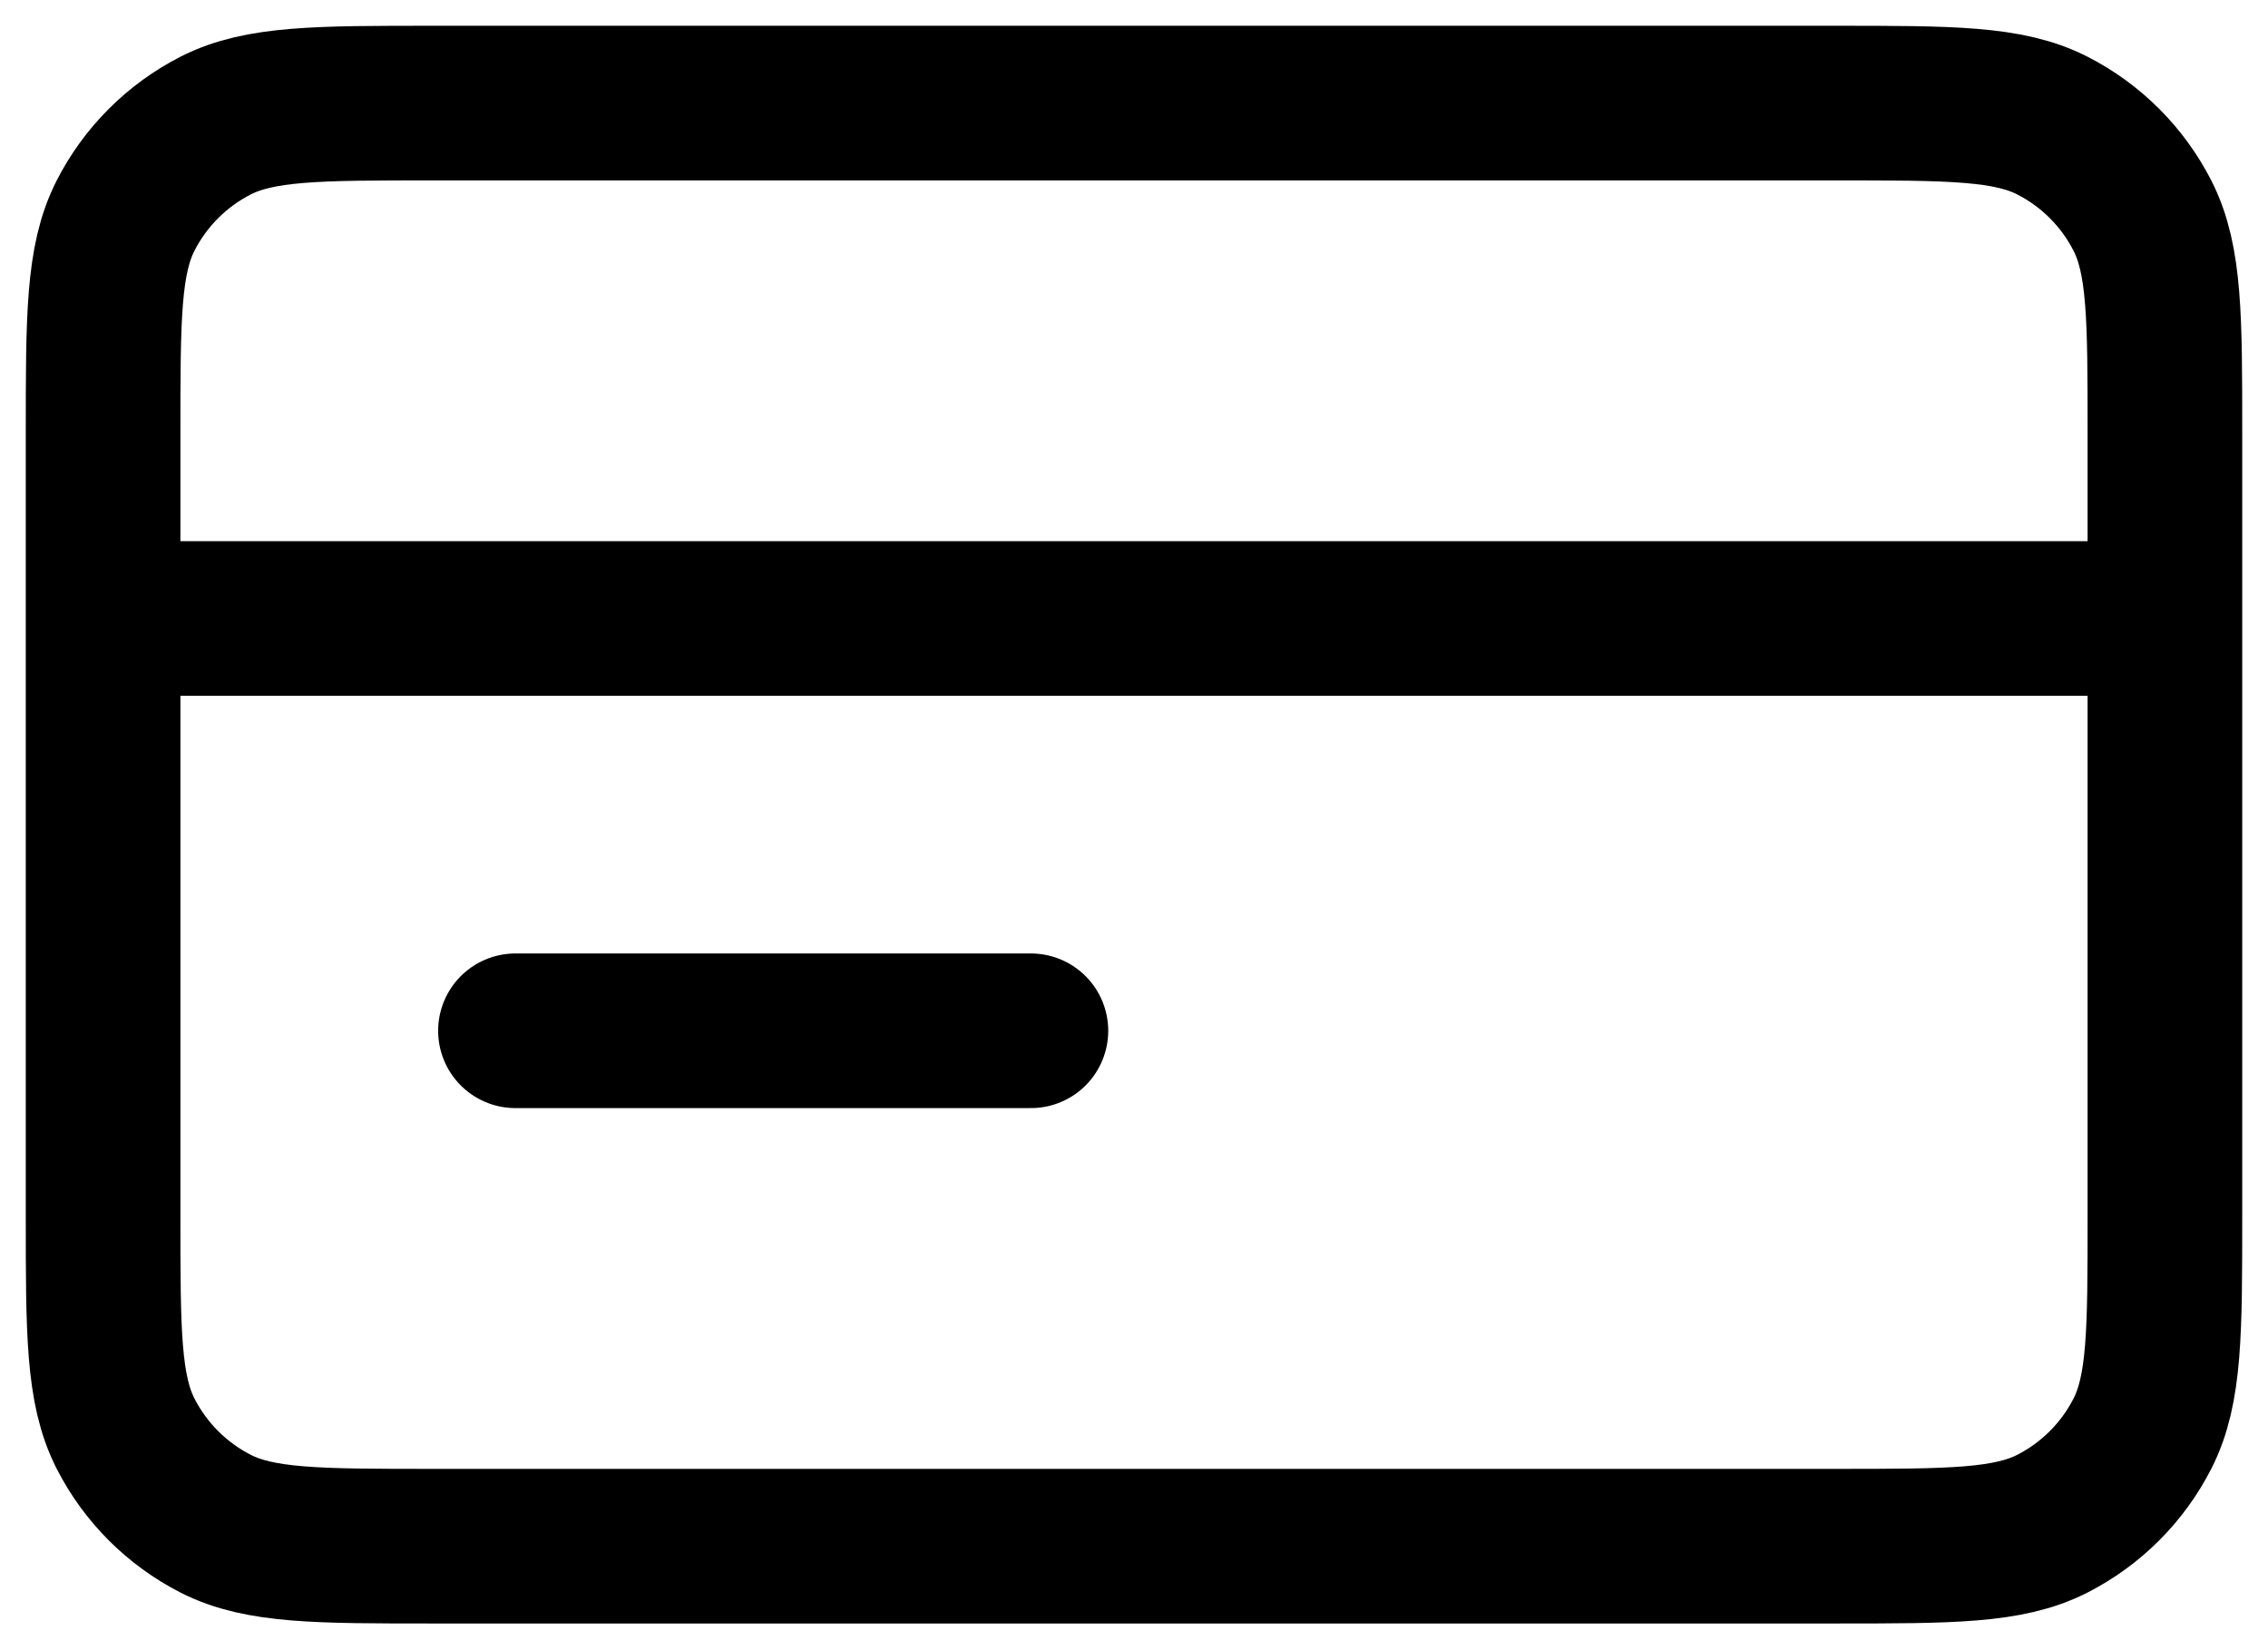
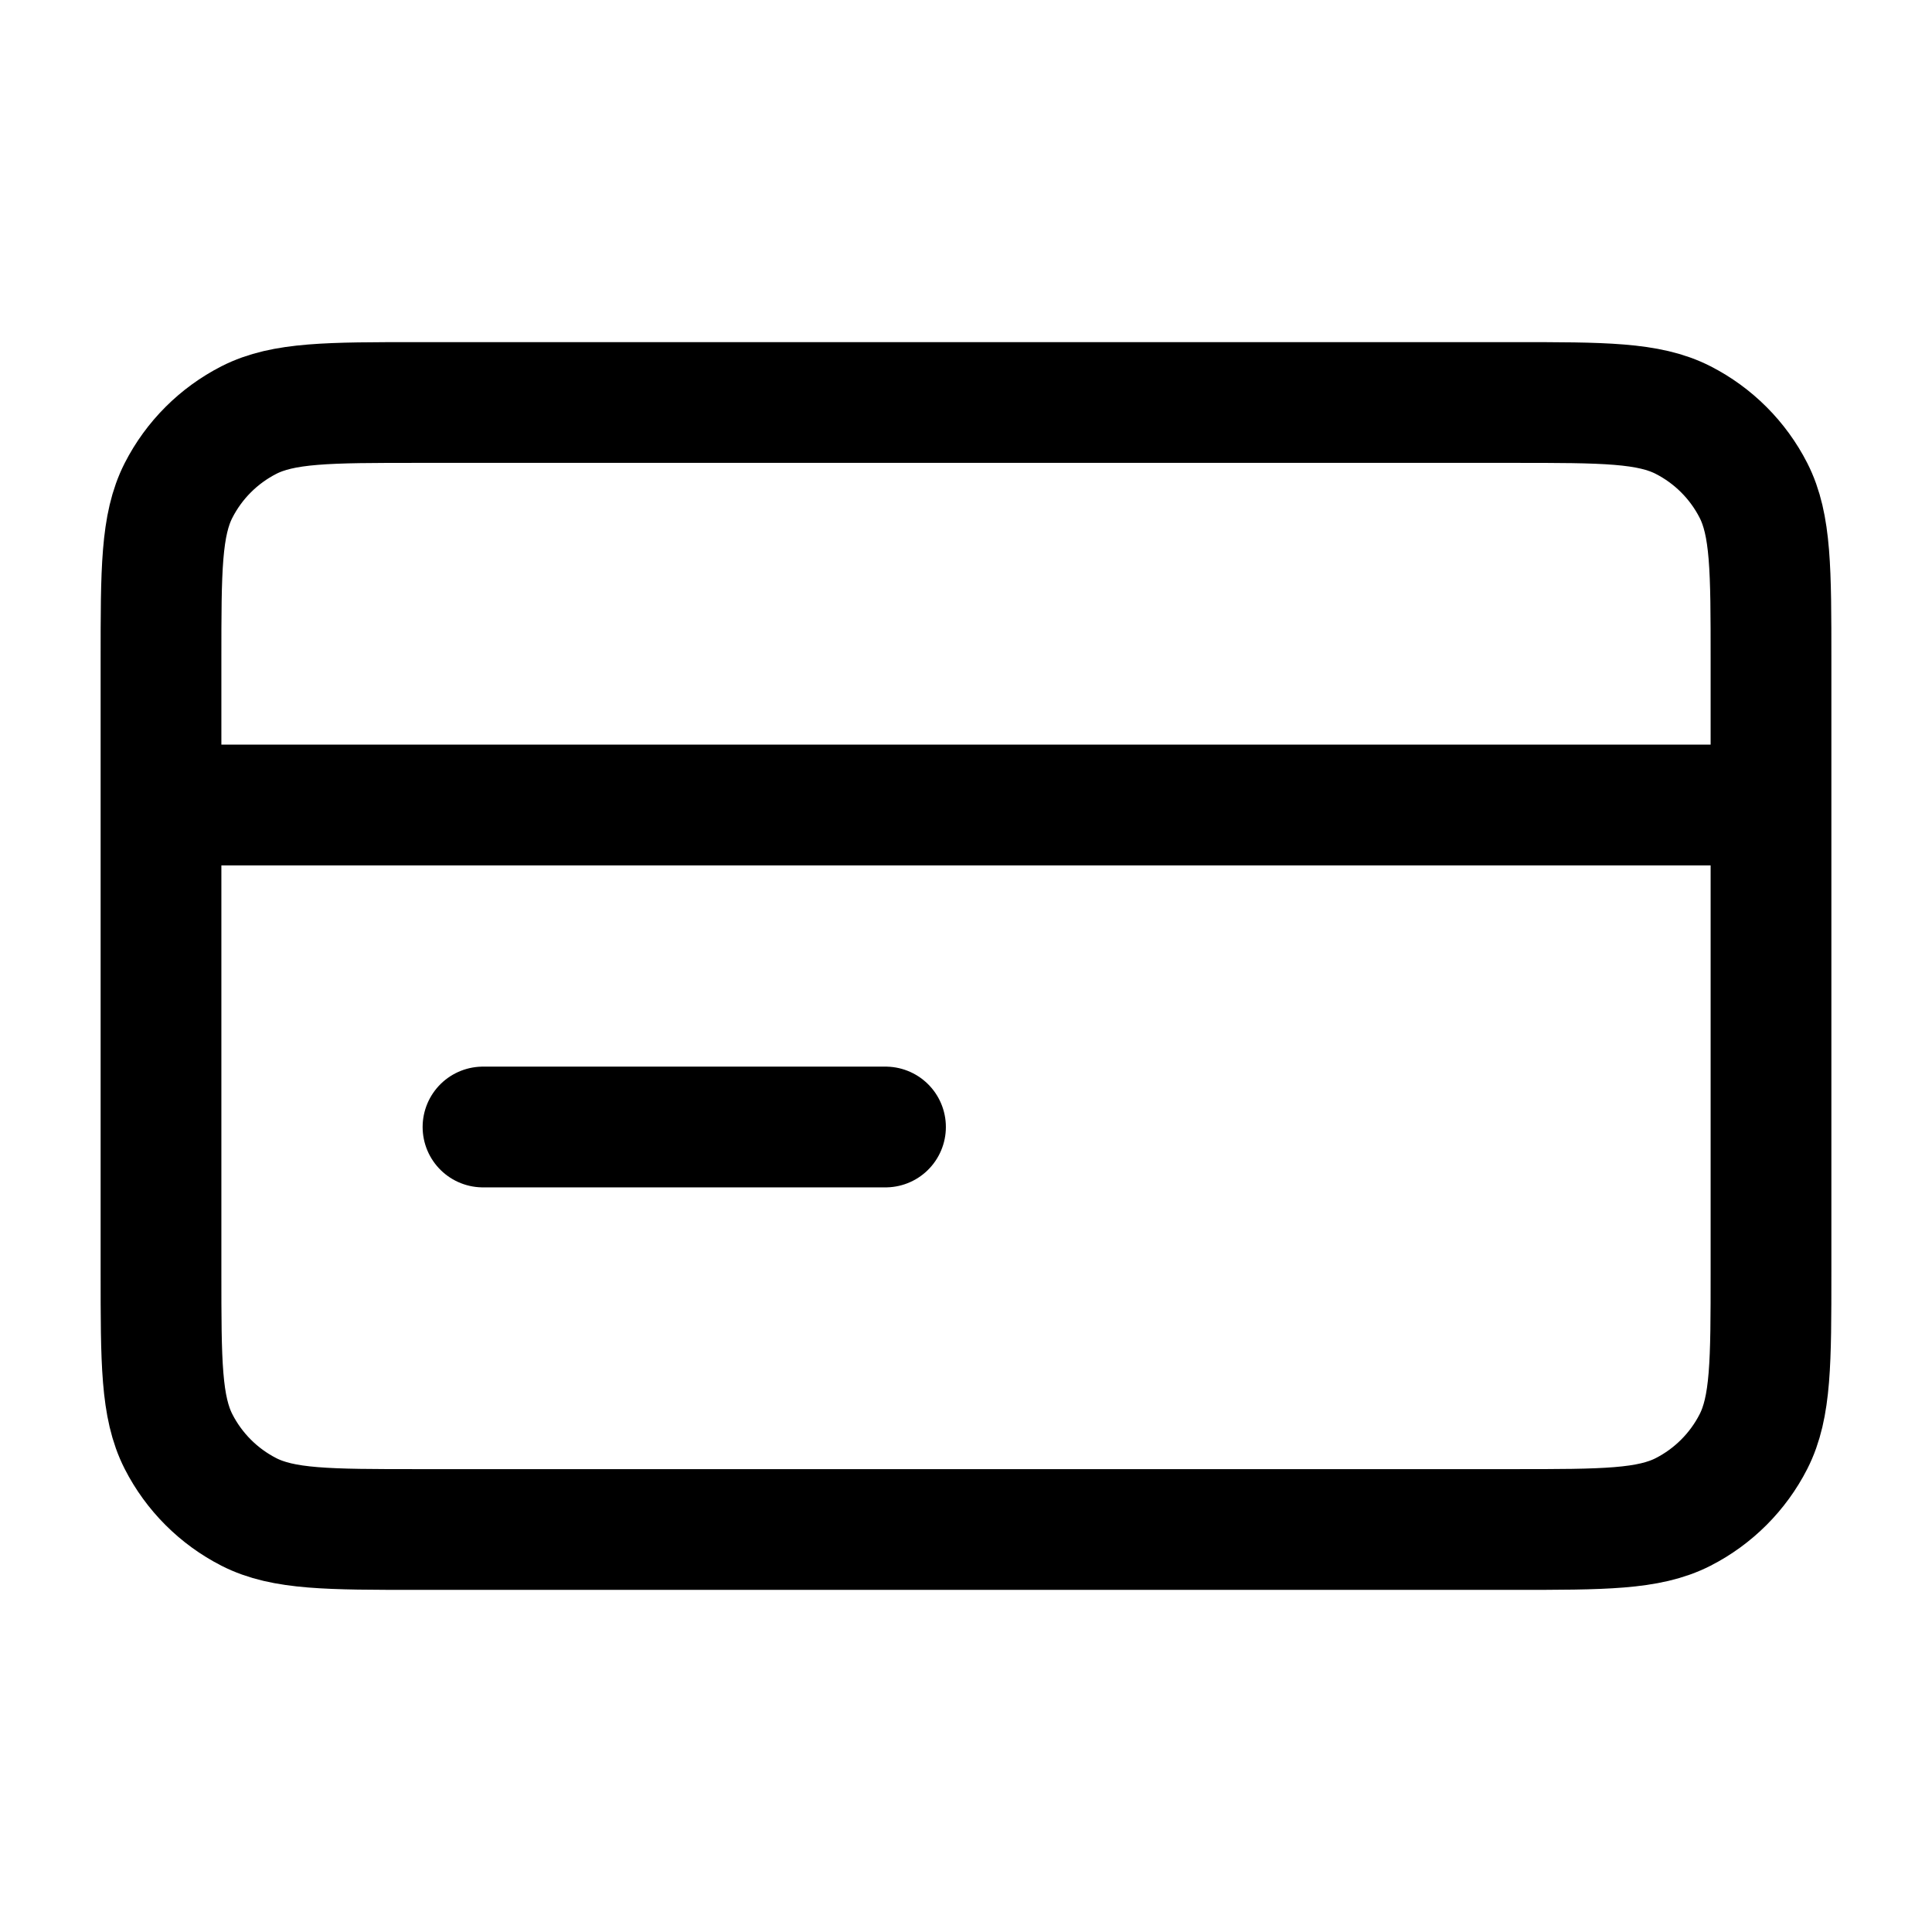
- <svg xmlns="http://www.w3.org/2000/svg" width="22" height="16" viewBox="0 0 22 16" fill="none">
-   <path d="M21 6H1M10 10H5M1 4.2L1 11.8C1 12.92 1 13.48 1.218 13.908C1.41 14.284 1.716 14.59 2.092 14.782C2.52 15 3.08 15 4.2 15L17.8 15C18.92 15 19.48 15 19.908 14.782C20.284 14.59 20.59 14.284 20.782 13.908C21 13.48 21 12.92 21 11.8V4.2C21 3.08 21 2.52 20.782 2.092C20.59 1.716 20.284 1.41 19.908 1.218C19.48 1 18.92 1 17.8 1L4.2 1C3.08 1 2.52 1 2.092 1.218C1.716 1.41 1.41 1.716 1.218 2.092C1 2.52 1 3.08 1 4.2Z" stroke="black" stroke-width="1.5" stroke-linecap="round" stroke-linejoin="round" />
+ <svg xmlns="http://www.w3.org/2000/svg" width="24" height="24" viewBox="0 0 24 24" fill="none">
+   <path d="M22 10H2M11 14H6M2 8.2L2 15.8C2 16.92 2 17.48 2.218 17.908C2.41 18.284 2.716 18.59 3.092 18.782C3.52 19 4.08 19 5.2 19L18.8 19C19.92 19 20.48 19 20.908 18.782C21.284 18.59 21.59 18.284 21.782 17.908C22 17.48 22 16.92 22 15.8V8.2C22 7.08 22 6.52 21.782 6.092C21.59 5.716 21.284 5.41 20.908 5.218C20.48 5 19.92 5 18.8 5L5.2 5C4.08 5 3.52 5 3.092 5.218C2.716 5.41 2.41 5.716 2.218 6.092C2 6.52 2 7.08 2 8.2Z" stroke="black" stroke-width="1.5" stroke-linecap="round" stroke-linejoin="round" />
</svg>
